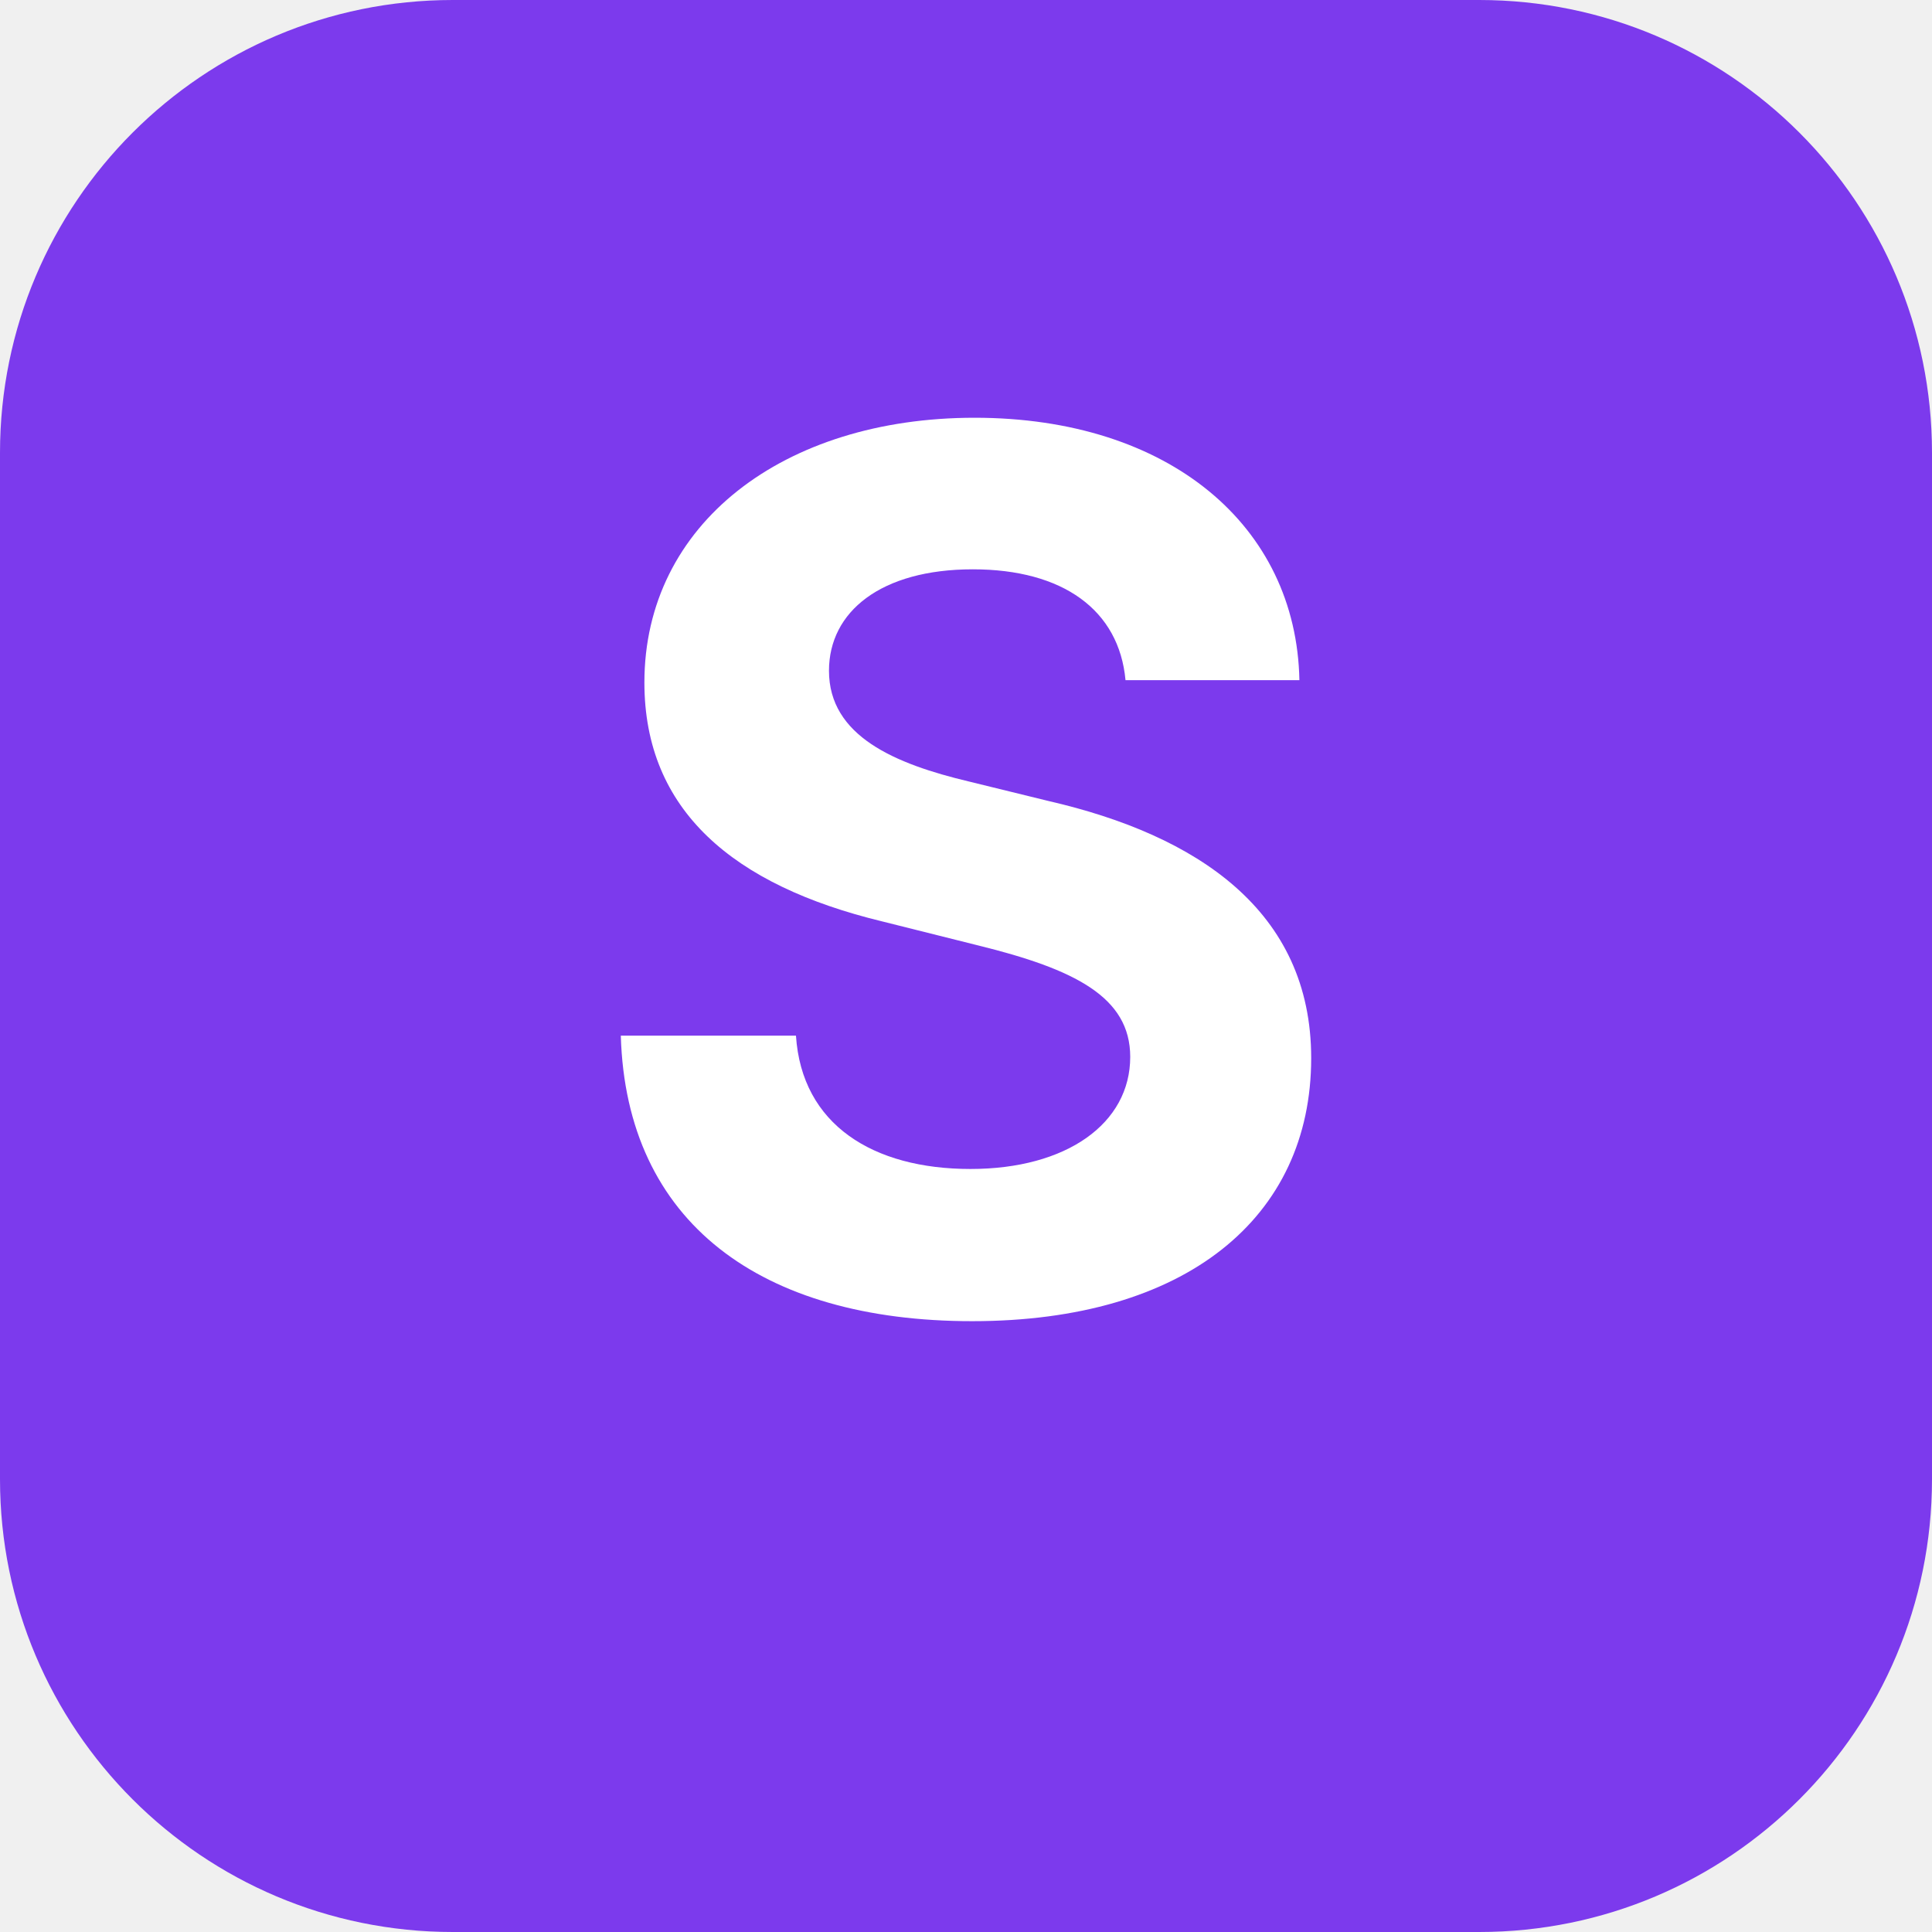
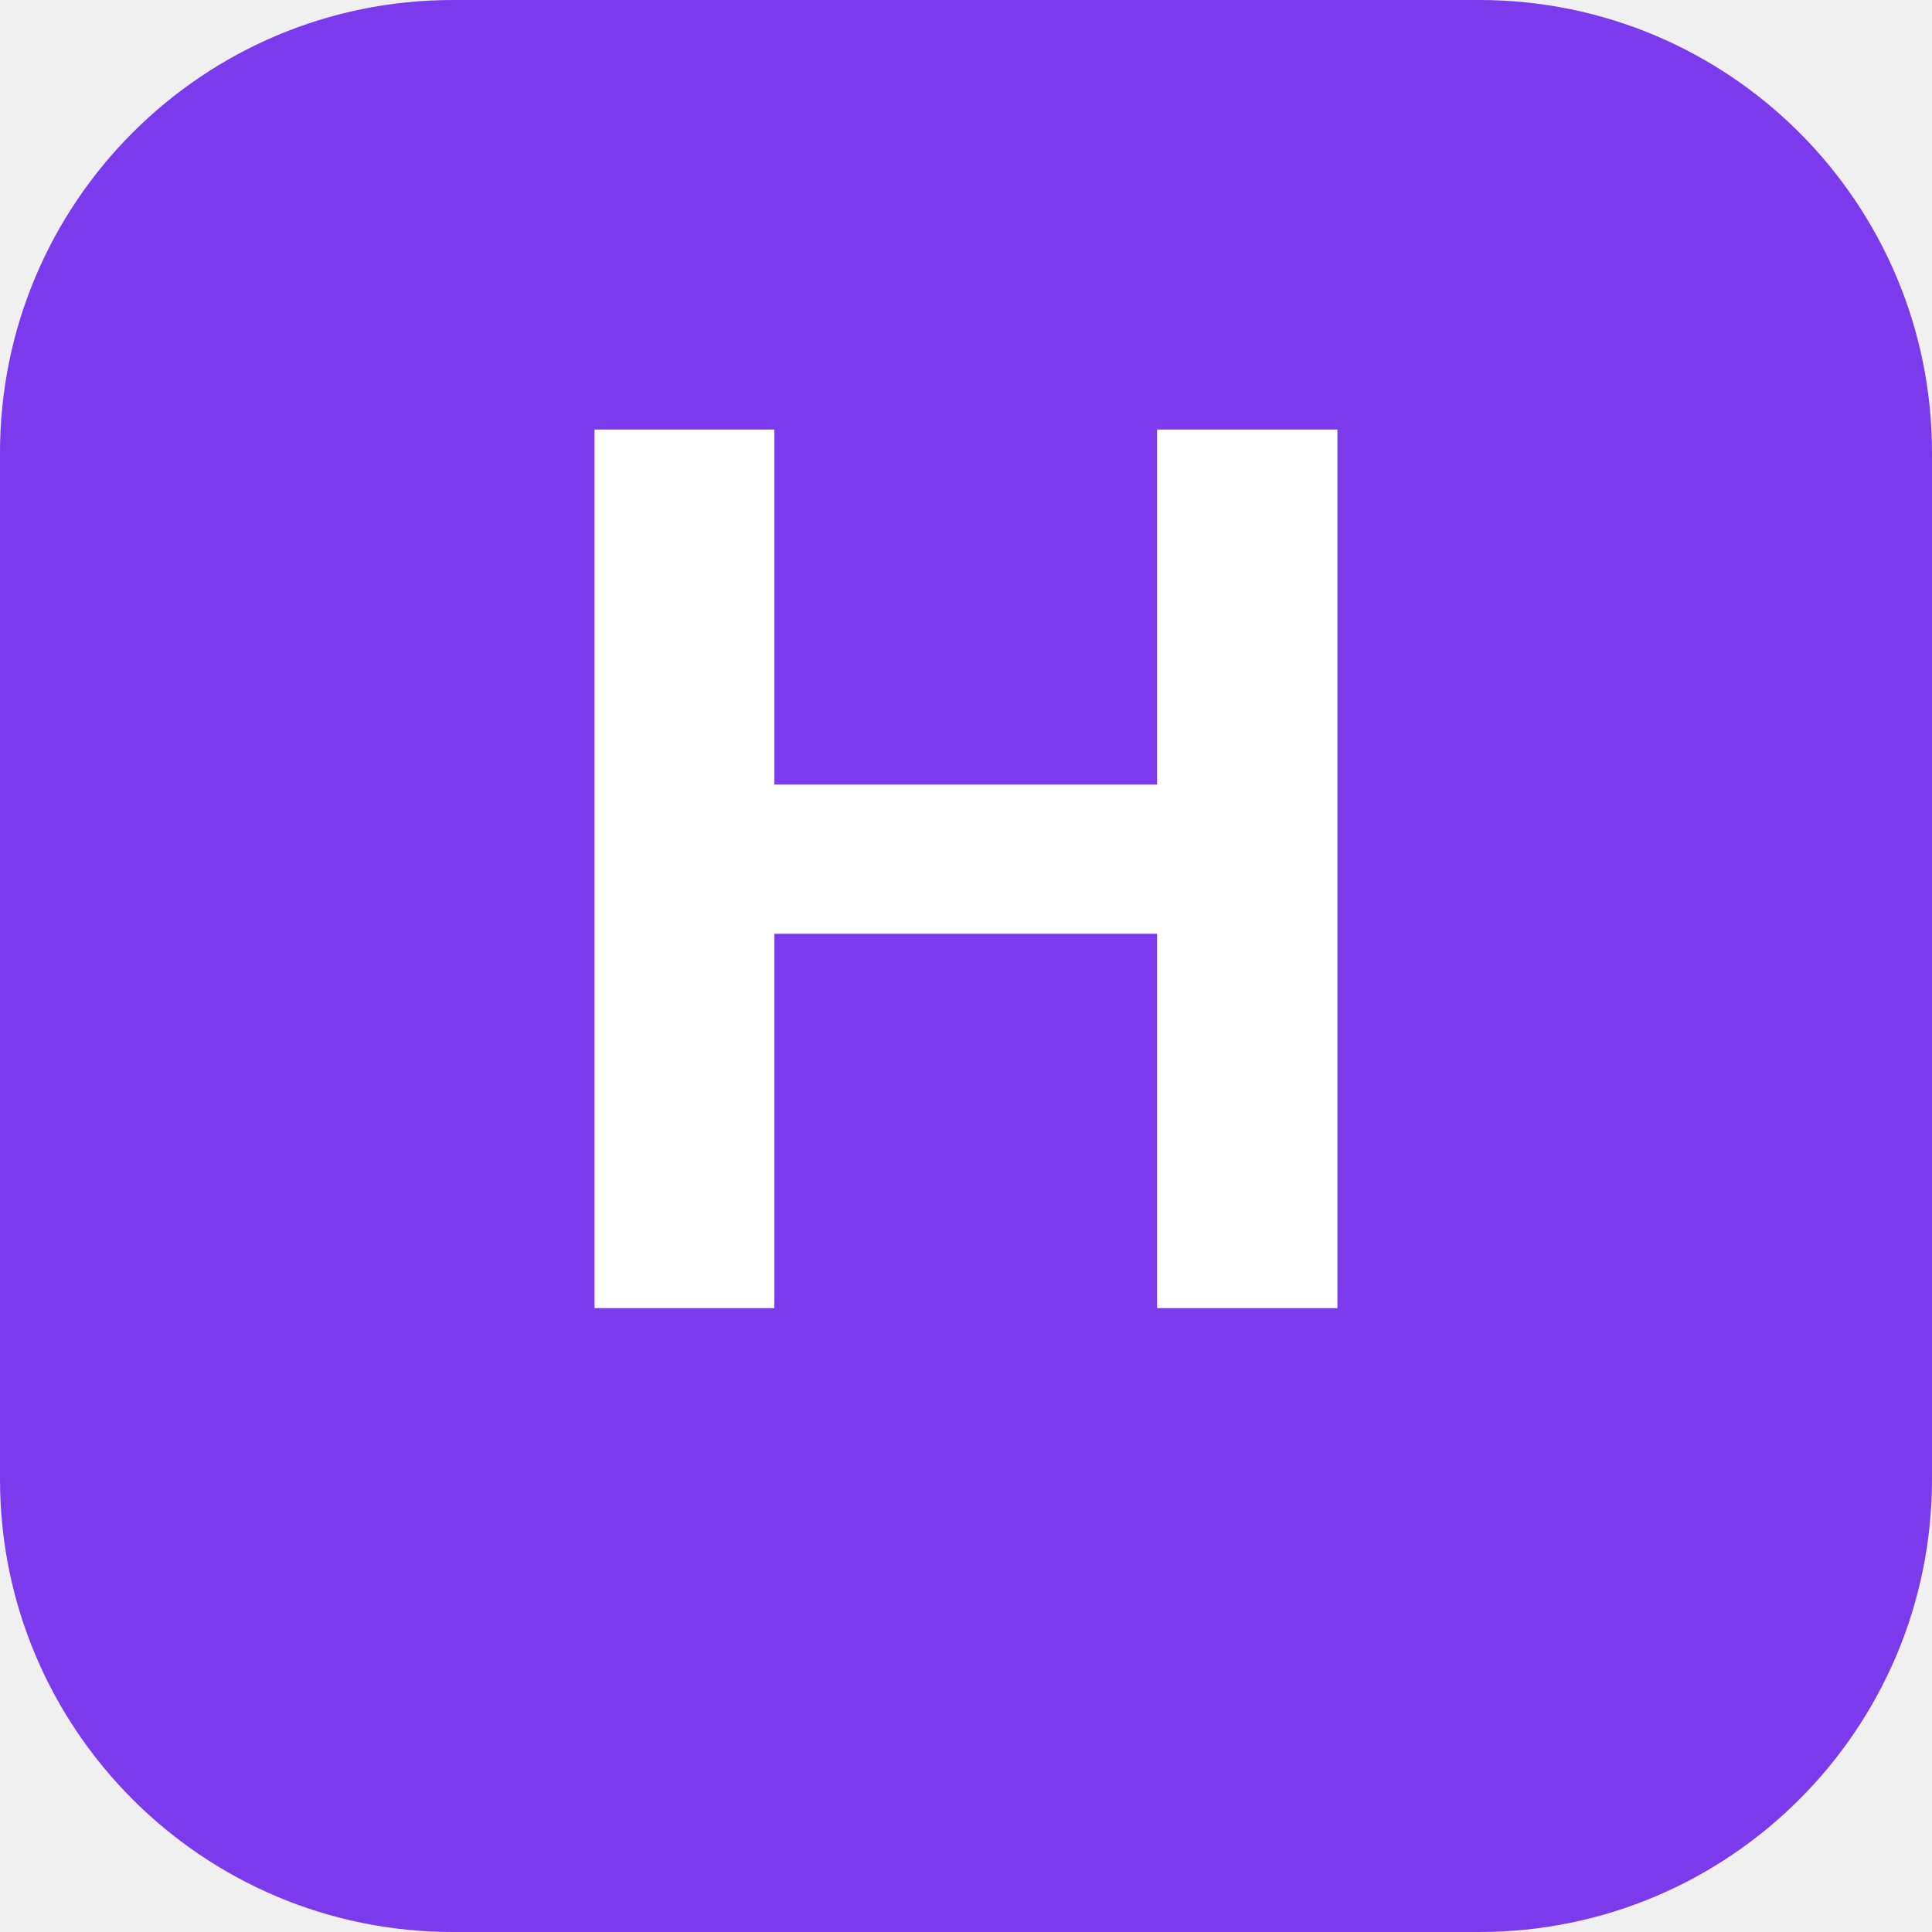
<svg xmlns="http://www.w3.org/2000/svg" viewBox="0 0 192 192">
  <rect width="192" height="192" rx="45" fill="#7c3aed" />
-   <text x="96" y="130" font-size="120" font-weight="bold" text-anchor="middle" fill="white" font-family="system-ui, -apple-system, sans-serif">S</text>
+   <text x="96" y="130" font-size="120" font-weight="bold" text-anchor="middle" fill="white" font-family="system-ui, -apple-system, sans-serif">H</text>
</svg>
